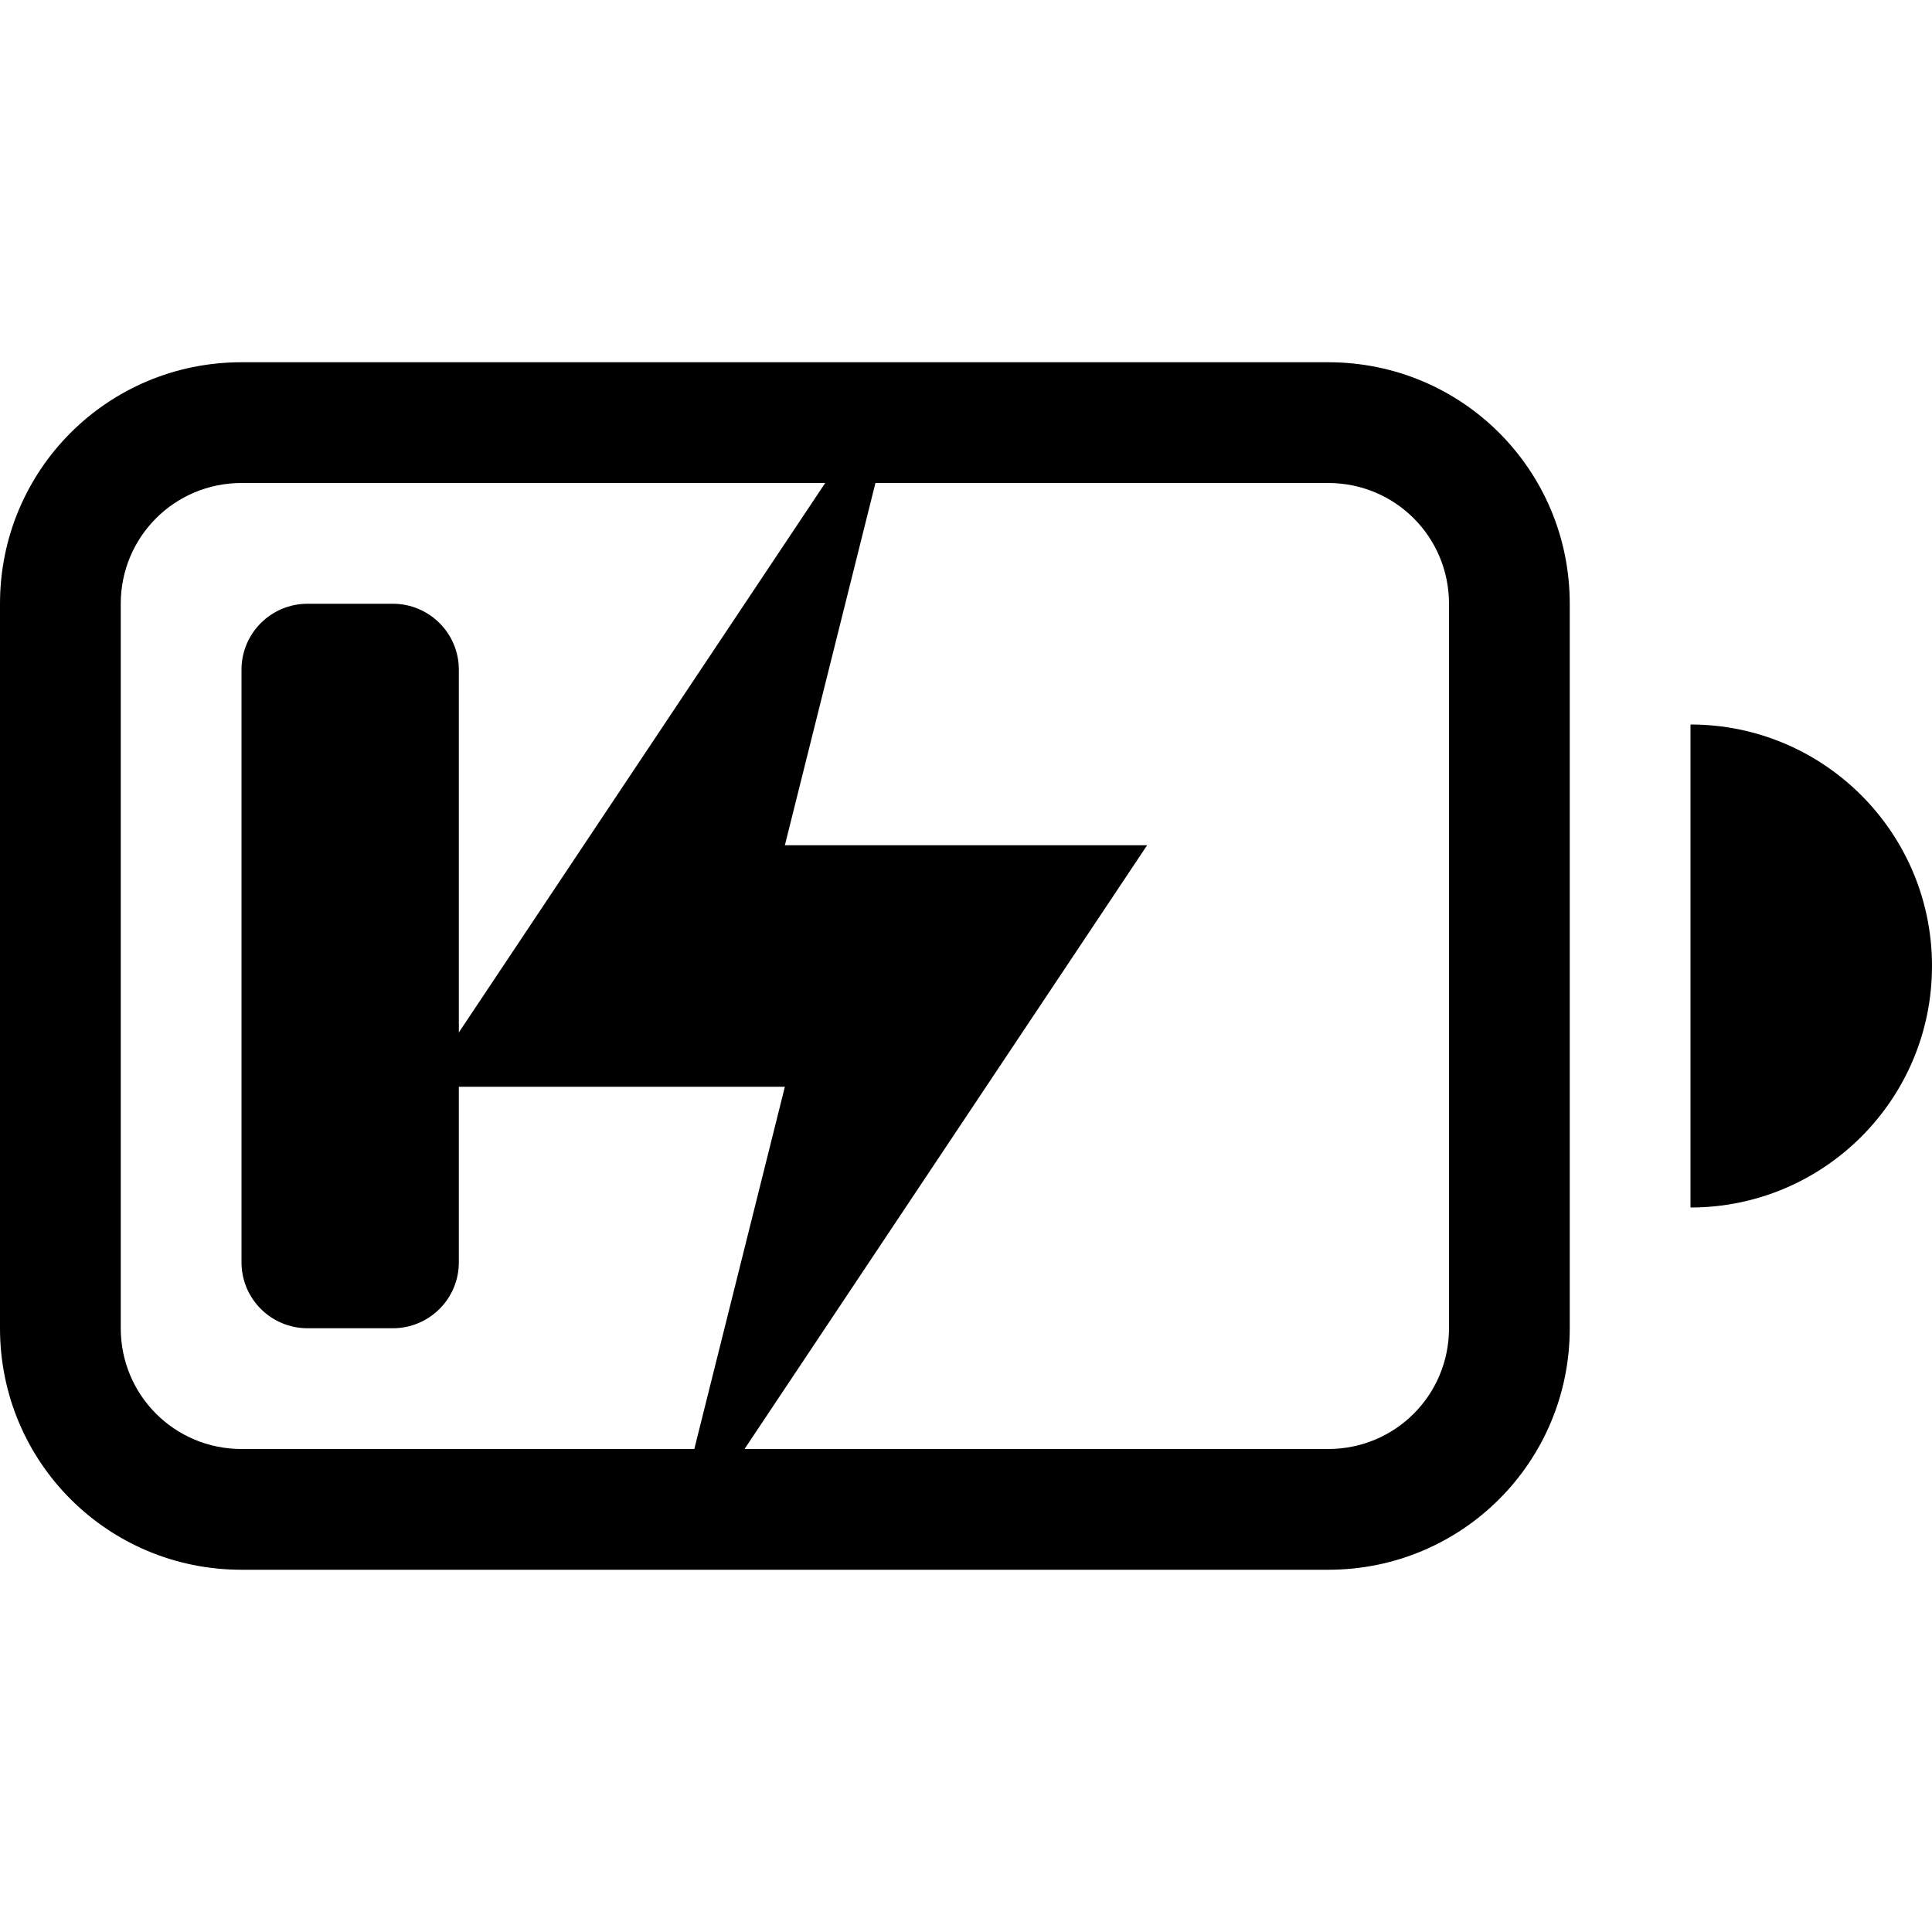
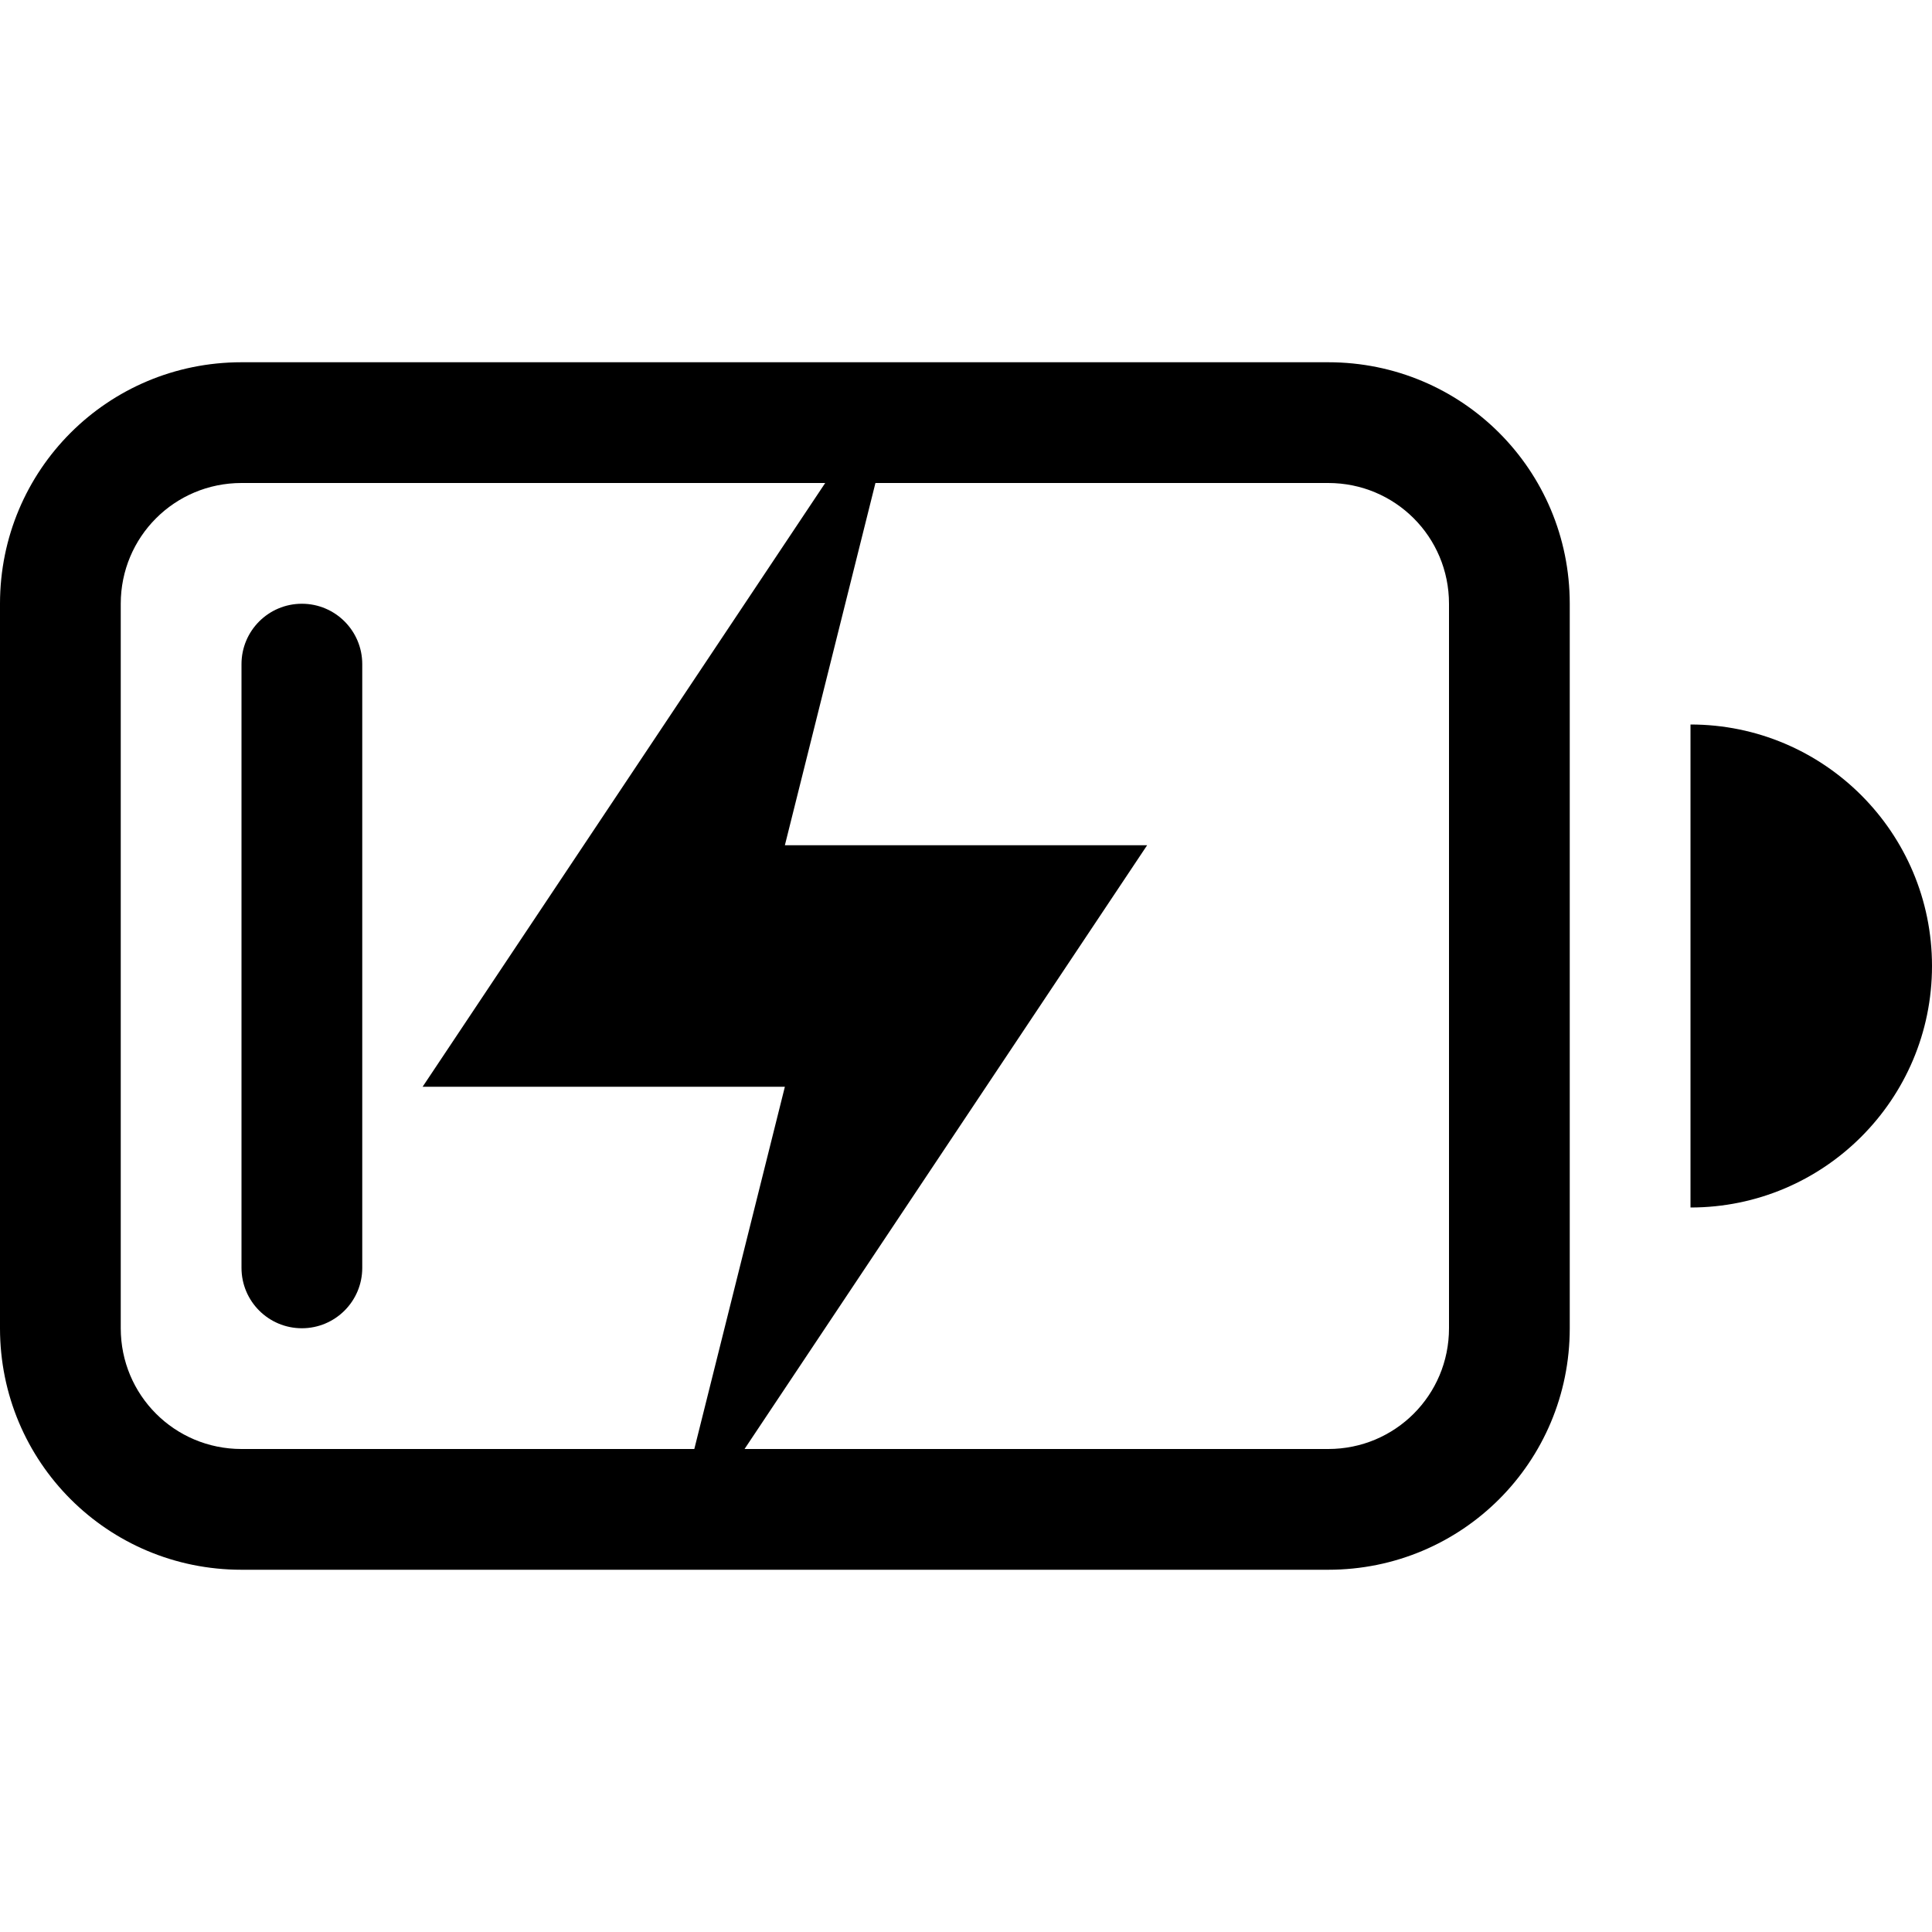
<svg xmlns="http://www.w3.org/2000/svg" width="16" height="16" version="1.1">
-   <g fill="currentColor">
-     <path d="m2 3c-1.108 0-2 0.892-2 2v6c0 1.108 0.892 2 2 2h9c1.108 0 2-0.892 2-2v-6c0-1.108-0.892-2-2-2h-9zm0 1h9c0.554 0 1 0.446 1 1v6c0 0.554-0.446 1-1 1h-9c-0.554 0-1-0.446-1-1v-6c0-0.554 0.446-1 1-1z" style="paint-order:stroke fill markers" />
-     <rect x="2" y="5" width="1.8" height="6" rx=".547" ry=".546" style="paint-order:stroke fill markers" />
-     <path d="m14 6v4a2 2 0 0 0 2-2 2 2 0 0 0-2-2z" style="paint-order:stroke fill markers" />
-     <path d="m6.834 4-3.334 5h3l-0.75 3h0.416l3.334-5h-3l0.75-3z" />
-   </g>
+   <path d="m2 3c-1.108 0-2 0.892-2 2v6c0 1.108 0.892 2 2 2h9c1.108 0 2-0.892 2-2v-6c0-1.108-0.892-2-2-2h-9zm0 1h9c0.554 0 1 0.446 1 1v6c0 0.554-0.446 1-1 1h-9c-0.554 0-1-0.446-1-1v-6c0-0.554 0.446-1 1-1z" fill="currentColor" />
+   <rect class="error" x="2" y="5" width="1" height="6" rx=".5" ry=".5" fill="currentColor" />
+   <path d="m14 6v4a2 2 0 0 0 2-2 2 2 0 0 0-2-2z" fill="currentColor" />
+   <path d="m6.834 4-3.334 5h3l-0.75 3h0.416l3.334-5h-3l0.75-3z" fill="currentColor" />
</svg>
